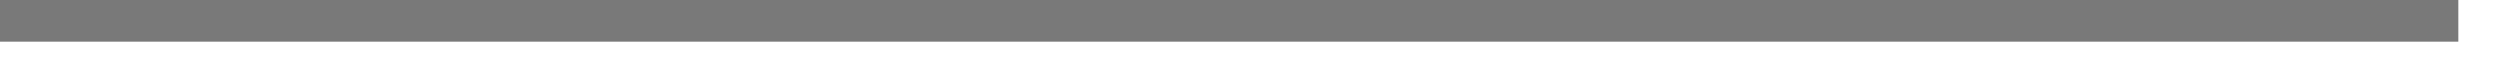
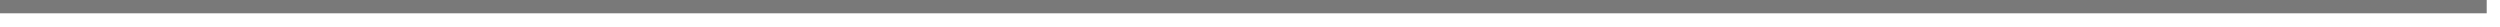
- <svg xmlns="http://www.w3.org/2000/svg" version="1.1" width="60px" height="2px">
-   <g transform="matrix(1 0 0 1 -410 -1038 )">
-     <path d="M 410 1038.5  L 469 1038.5  " stroke-width="1" stroke="#797979" fill="none" />
+ <svg xmlns="http://www.w3.org/2000/svg" version="1.1" width="188px" height="2px">
+   <g transform="matrix(1 0 0 1 -286 -828 )">
+     <path d="M 286 828.5  L 473 828.5  " stroke-width="1" stroke="#797979" fill="none" />
  </g>
</svg>
